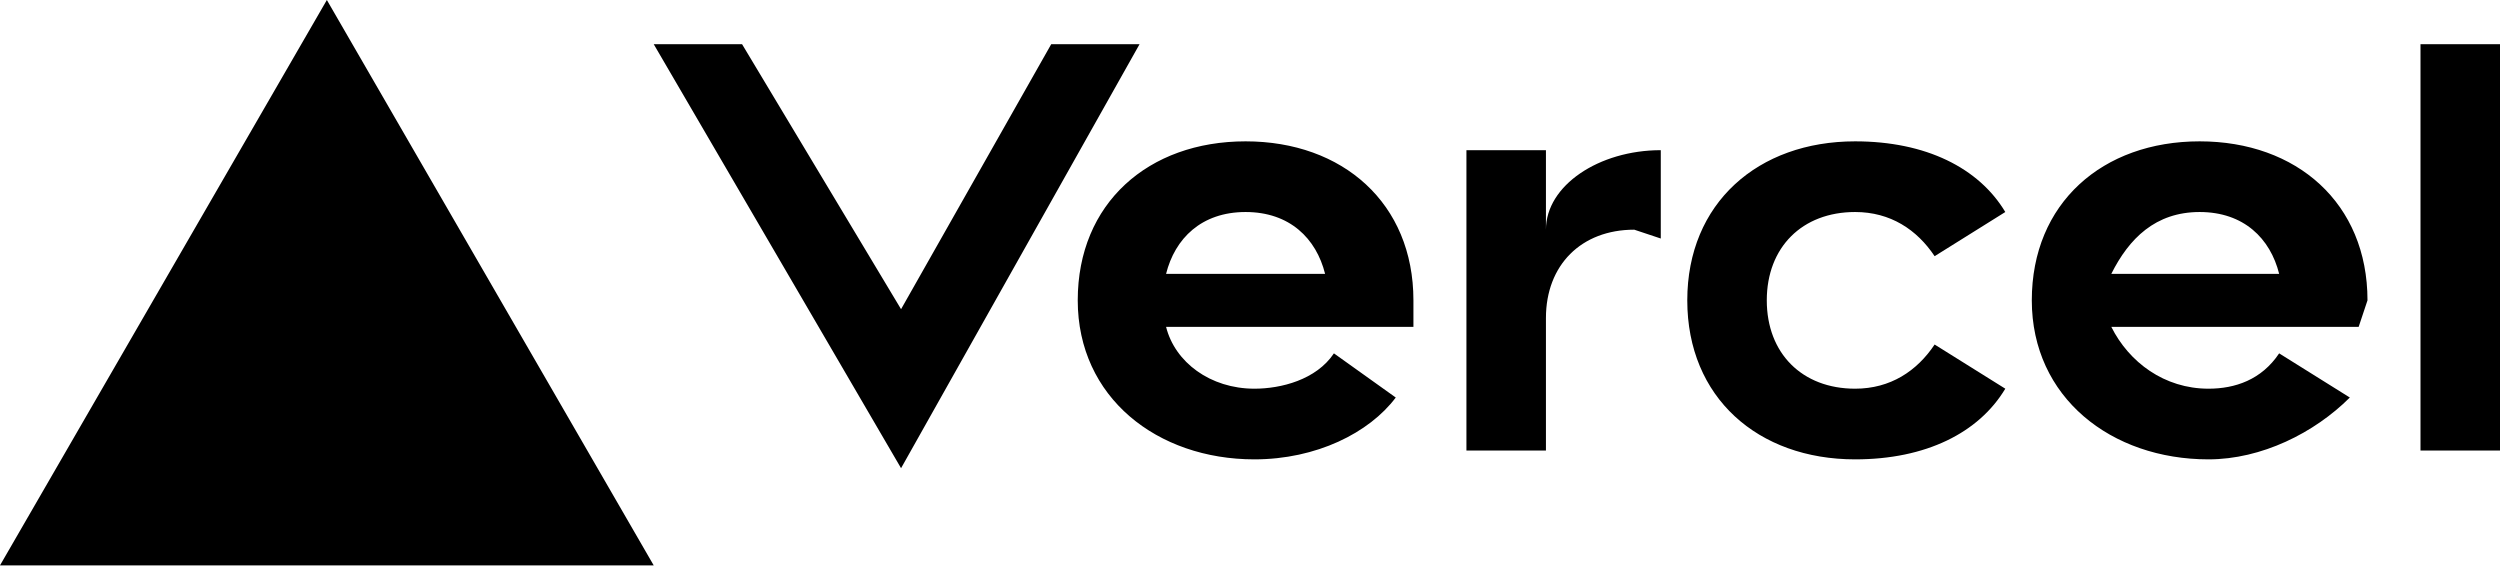
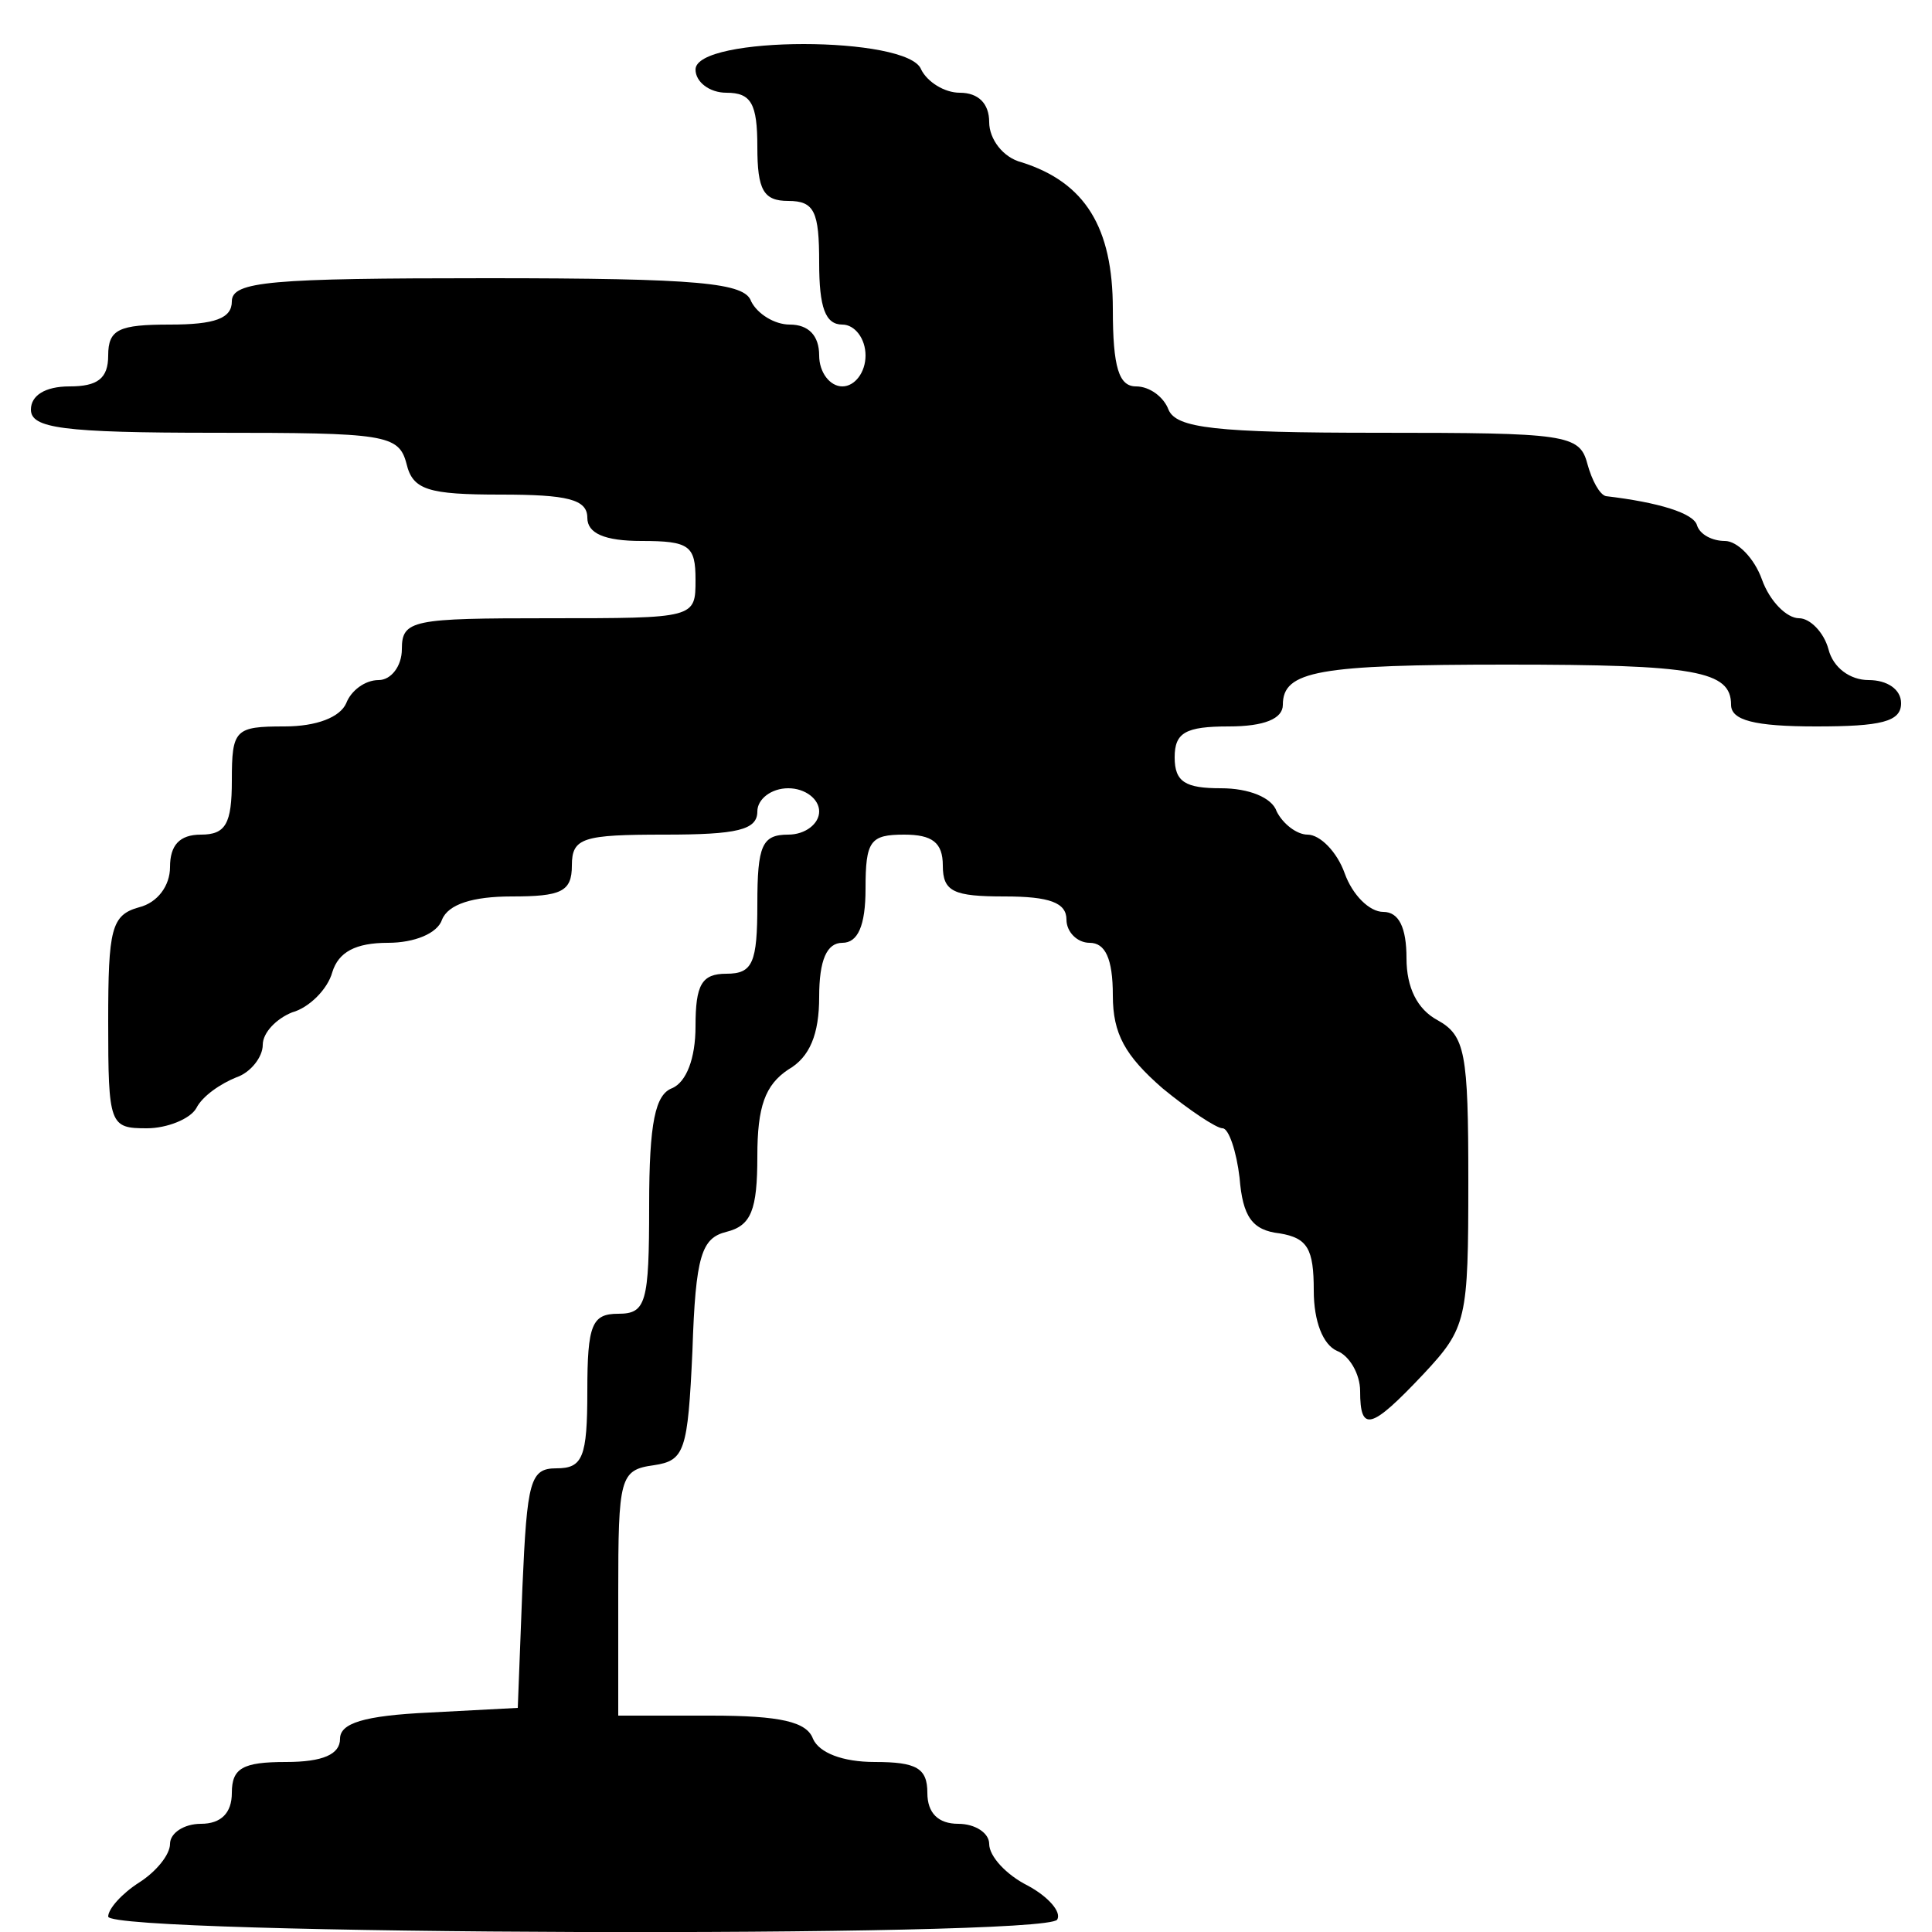
- <svg xmlns="http://www.w3.org/2000/svg" fill="none" viewBox="0 0 283 64">
-   <path fill="black" d="M141 16c-11 0-19 7-19 18s9 18 20 18c7 0 13-3 16-7l-7-5c-2 3-6 4-9 4-5 0-9-3-10-7h28v-3c0-11-8-18-19-18zm-9 15c1-4 4-7 9-7s8 3 9 7h-18zm117-15c-11 0-19 7-19 18s9 18 20 18c6 0 12-3 16-7l-8-5c-2 3-5 4-8 4-5 0-9-3-11-7h28l1-3c0-11-8-18-19-18zm-10 15c2-4 5-7 10-7s8 3 9 7h-19zm-39 3c0 6 4 10 10 10 4 0 7-2 9-5l8 5c-3 5-9 8-17 8-11 0-19-7-19-18s8-18 19-18c8 0 14 3 17 8l-8 5c-2-3-5-5-9-5-6 0-10 4-10 10zm83-29v46h-9V5h9zM37 0l37 64H0L37 0zm92 5-27 48L74 5h10l18 30 17-30h10zm59 12v10l-3-1c-6 0-10 4-10 10v15h-9V17h9v9c0-5 6-9 13-9z" />
+ <svg xmlns="http://www.w3.org/2000/svg" version="1.0" width="36pt" height="36pt" viewBox="0 0 123 125" preserveAspectRatio="xMidYMid meet">
+   <g transform="translate(0,125) scale(0.1,-0.1)" stroke="none">
+     <path d="M440 1205 c0 -8 9 -15 20 -15 16 0 20 -7 20 -35 0 -28 4 -35 20 -35   17 0 20 -7 20 -40 0 -29 4 -40 15 -40 8 0 15 -9 15 -20 0 -11 -7 -20 -15 -20   -8 0 -15 9 -15 20 0 13 -7 20 -19 20 -10 0 -21 7 -25 15 -4 12 -33 15 -171 15   -140 0 -165 -2 -165 -15 0 -11 -11 -15 -40 -15 -33 0 -40 -3 -40 -20 0 -15 -7   -20 -25 -20 -16 0 -25 -6 -25 -15 0 -12 20 -15 119 -15 110 0 119 -1 124 -20   4 -17 14 -20 61 -20 43 0 56 -3 56 -15 0 -10 11 -15 35 -15 31 0 35 -3 35 -25   0 -25 0 -25 -95 -25 -88 0 -95 -1 -95 -20 0 -11 -7 -20 -15 -20 -9 0 -18 -7   -21 -15 -4 -9 -19 -15 -40 -15 -32 0 -34 -2 -34 -35 0 -28 -4 -35 -20 -35 -14   0 -20 -7 -20 -21 0 -12 -8 -23 -20 -26 -18 -5 -20 -14 -20 -74 0 -67 1 -69 25   -69 13 0 28 6 32 13 4 8 16 16 26 20 9 3 17 13 17 21 0 8 9 17 19 21 11 3 23   15 26 26 4 13 15 19 36 19 17 0 32 6 35 15 4 10 20 15 45 15 32 0 39 3 39 20   0 18 7 20 60 20 47 0 60 3 60 15 0 8 9 15 20 15 11 0 20 -7 20 -15 0 -8 -9   -15 -20 -15 -17 0 -20 -7 -20 -45 0 -38 -3 -45 -20 -45 -16 0 -20 -7 -20 -34   0 -21 -6 -36 -15 -40 -11 -4 -15 -22 -15 -76 0 -63 -2 -70 -20 -70 -17 0 -20   -7 -20 -50 0 -43 -3 -50 -20 -50 -17 0 -19 -8 -22 -77 l-3 -78 -57 -3 c-43 -2   -58 -7 -58 -17 0 -10 -11 -15 -35 -15 -28 0 -35 -4 -35 -20 0 -13 -7 -20 -20   -20 -11 0 -20 -6 -20 -13 0 -7 -9 -18 -20 -25 -11 -7 -20 -17 -20 -22 0 -12   606 -14 614 -2 3 5 -6 15 -19 22 -14 7 -25 19 -25 27 0 7 -9 13 -20 13 -13 0   -20 7 -20 20 0 16 -7 20 -34 20 -21 0 -36 6 -40 15 -4 11 -21 15 -66 15 l-60   0 0 79 c0 75 1 80 23 83 20 3 22 9 25 74 2 62 6 73 22 77 16 4 20 14 20 49 0   32 5 46 20 56 14 8 20 23 20 47 0 24 5 35 15 35 10 0 15 11 15 35 0 31 3 35   25 35 18 0 25 -5 25 -20 0 -17 7 -20 40 -20 29 0 40 -4 40 -15 0 -8 7 -15 15   -15 10 0 15 -10 15 -34 0 -25 8 -39 32 -60 17 -14 35 -26 39 -26 4 0 9 -15 11   -32 2 -25 8 -34 26 -36 18 -3 22 -10 22 -37 0 -20 6 -35 15 -39 8 -3 15 -15   15 -26 0 -27 7 -25 41 11 28 30 29 35 29 125 0 83 -2 94 -20 104 -13 7 -20 21   -20 40 0 20 -5 30 -15 30 -9 0 -20 11 -25 25 -5 14 -16 25 -24 25 -7 0 -16 7   -20 15 -3 9 -18 15 -36 15 -23 0 -30 4 -30 20 0 16 7 20 35 20 23 0 35 5 35   14 0 22 23 26 145 26 122 0 145 -4 145 -26 0 -10 15 -14 55 -14 42 0 55 3 55   15 0 9 -9 15 -21 15 -12 0 -23 8 -26 20 -3 11 -12 20 -19 20 -8 0 -19 11 -24   25 -5 14 -16 25 -24 25 -8 0 -16 4 -18 10 -2 8 -25 15 -59 19 -4 1 -9 10 -12   21 -5 19 -14 20 -135 20 -106 0 -131 3 -136 15 -3 8 -12 15 -21 15 -11 0 -15   12 -15 50 0 53 -18 82 -59 95 -12 3 -21 15 -21 26 0 12 -7 19 -19 19 -10 0   -21 7 -25 15 -8 22 -146 22 -146 0z" />
+   </g>
</svg>
